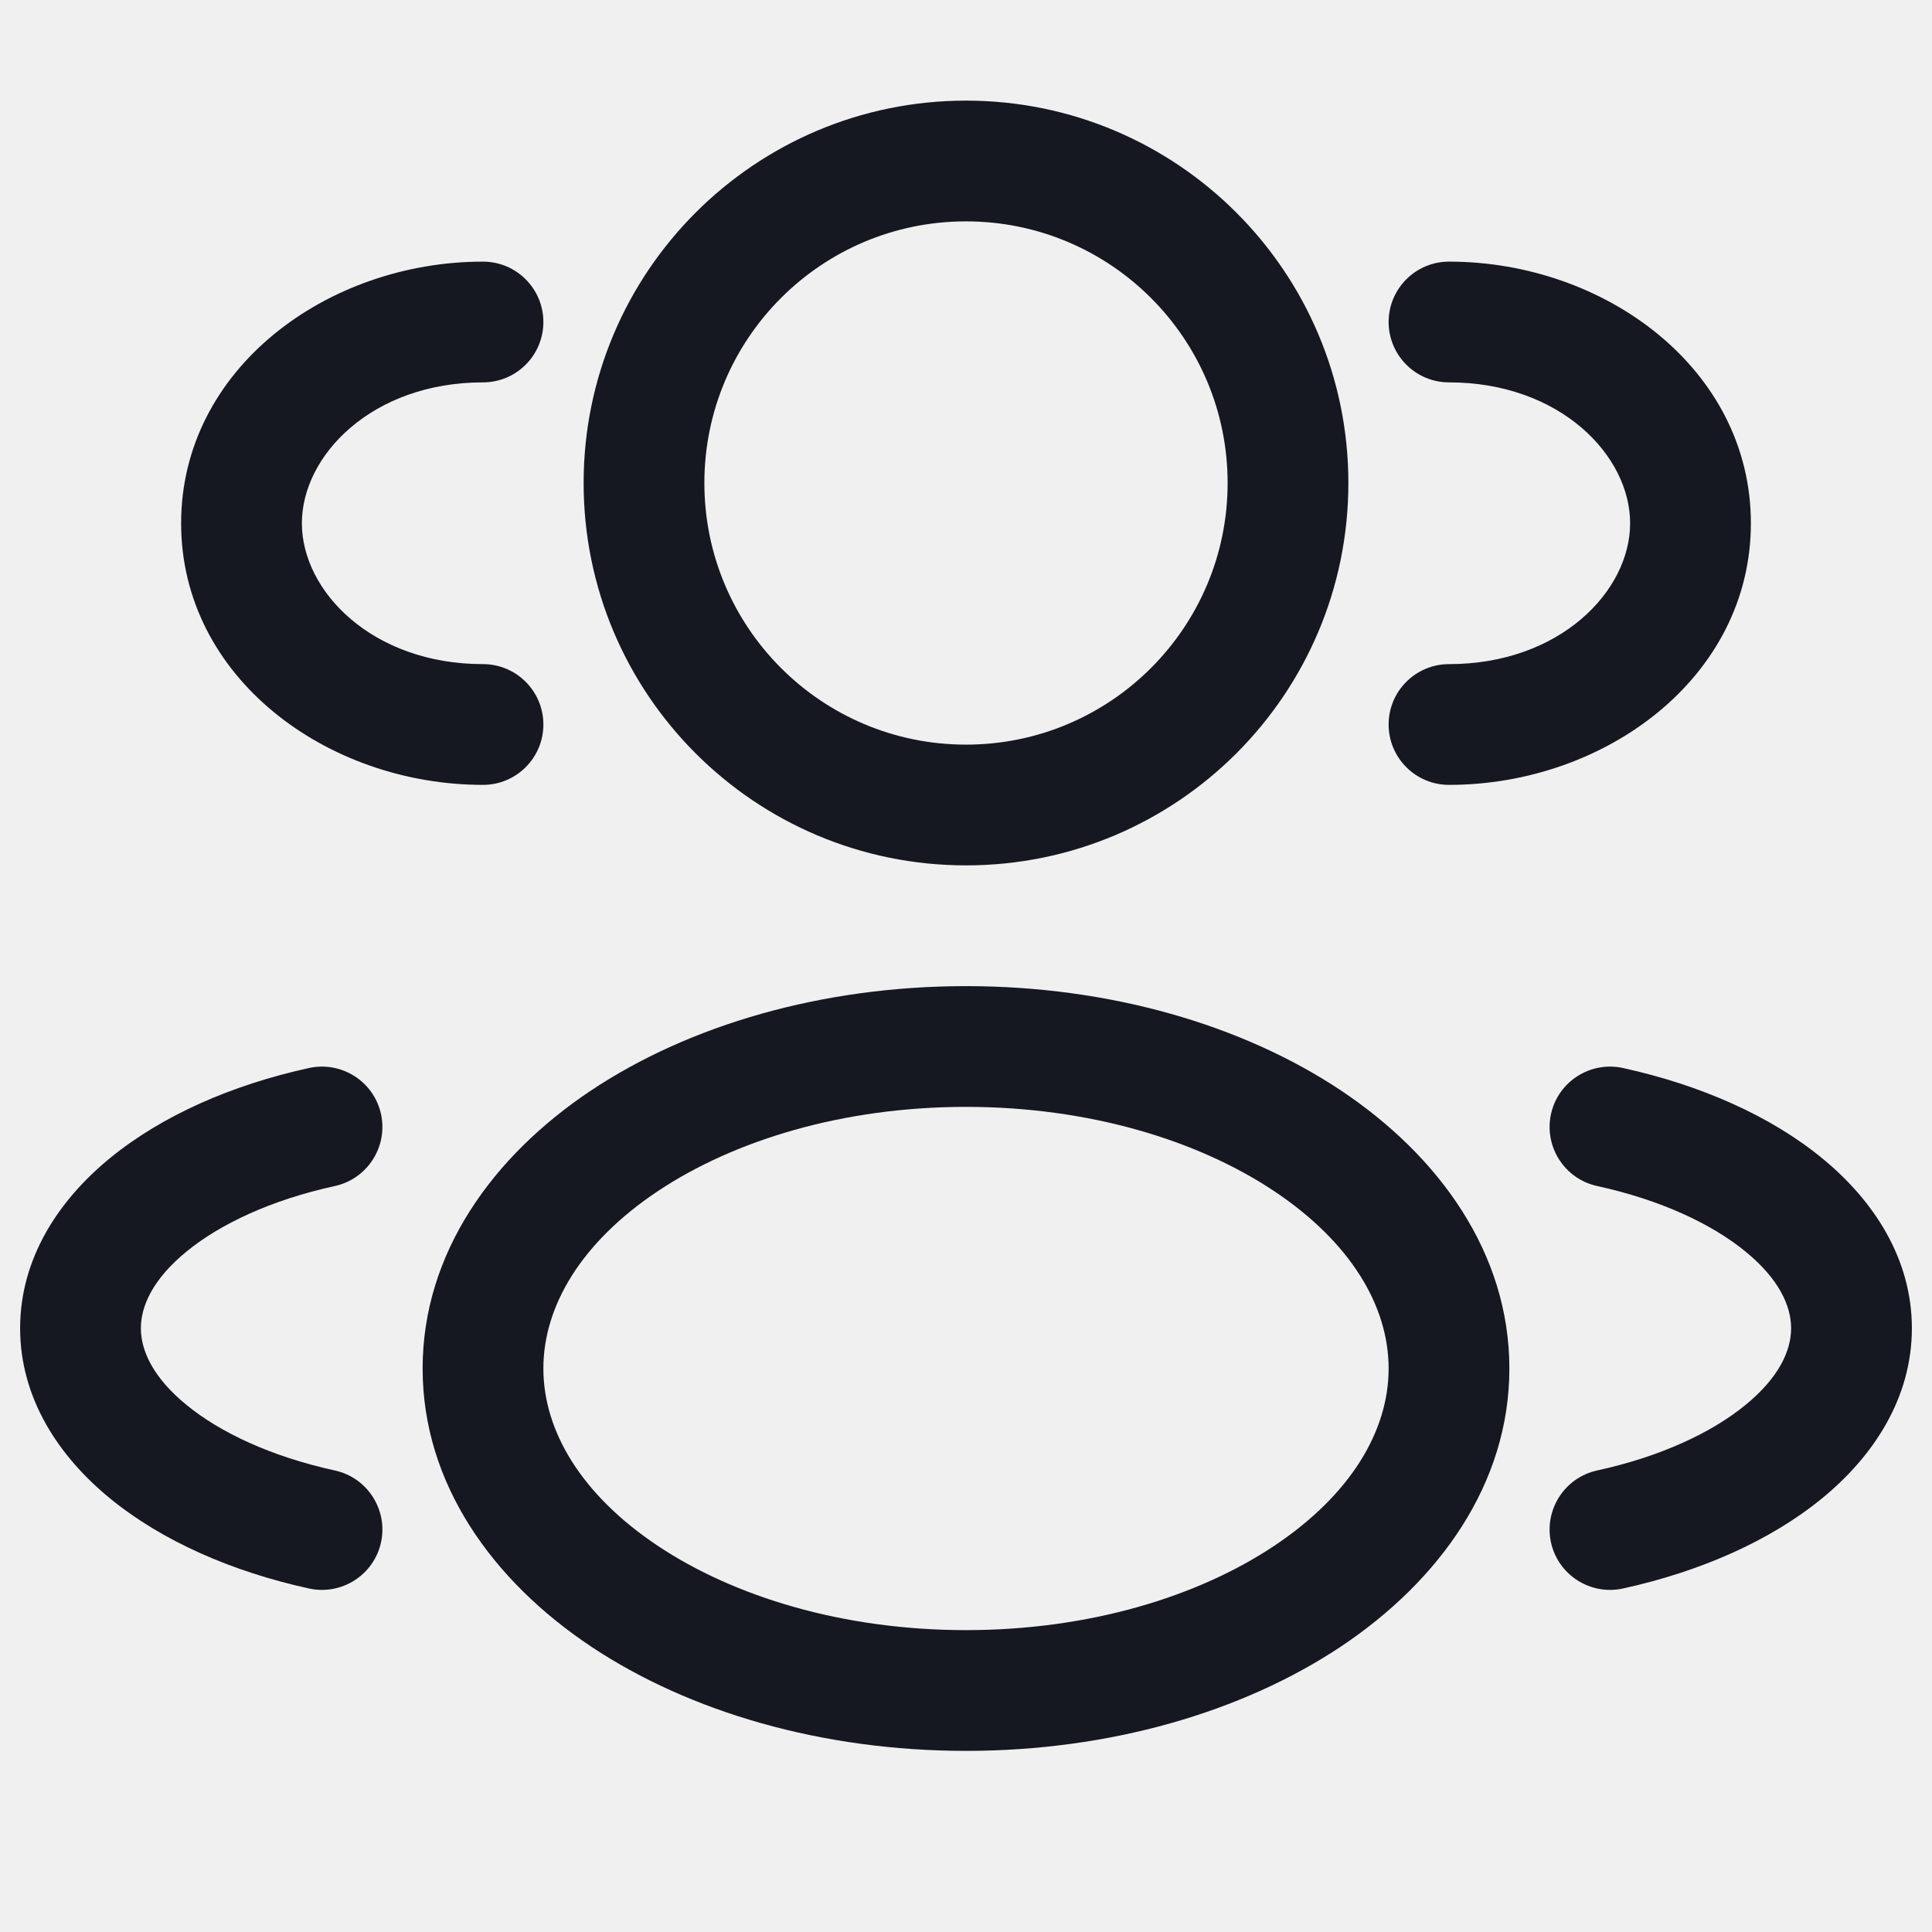
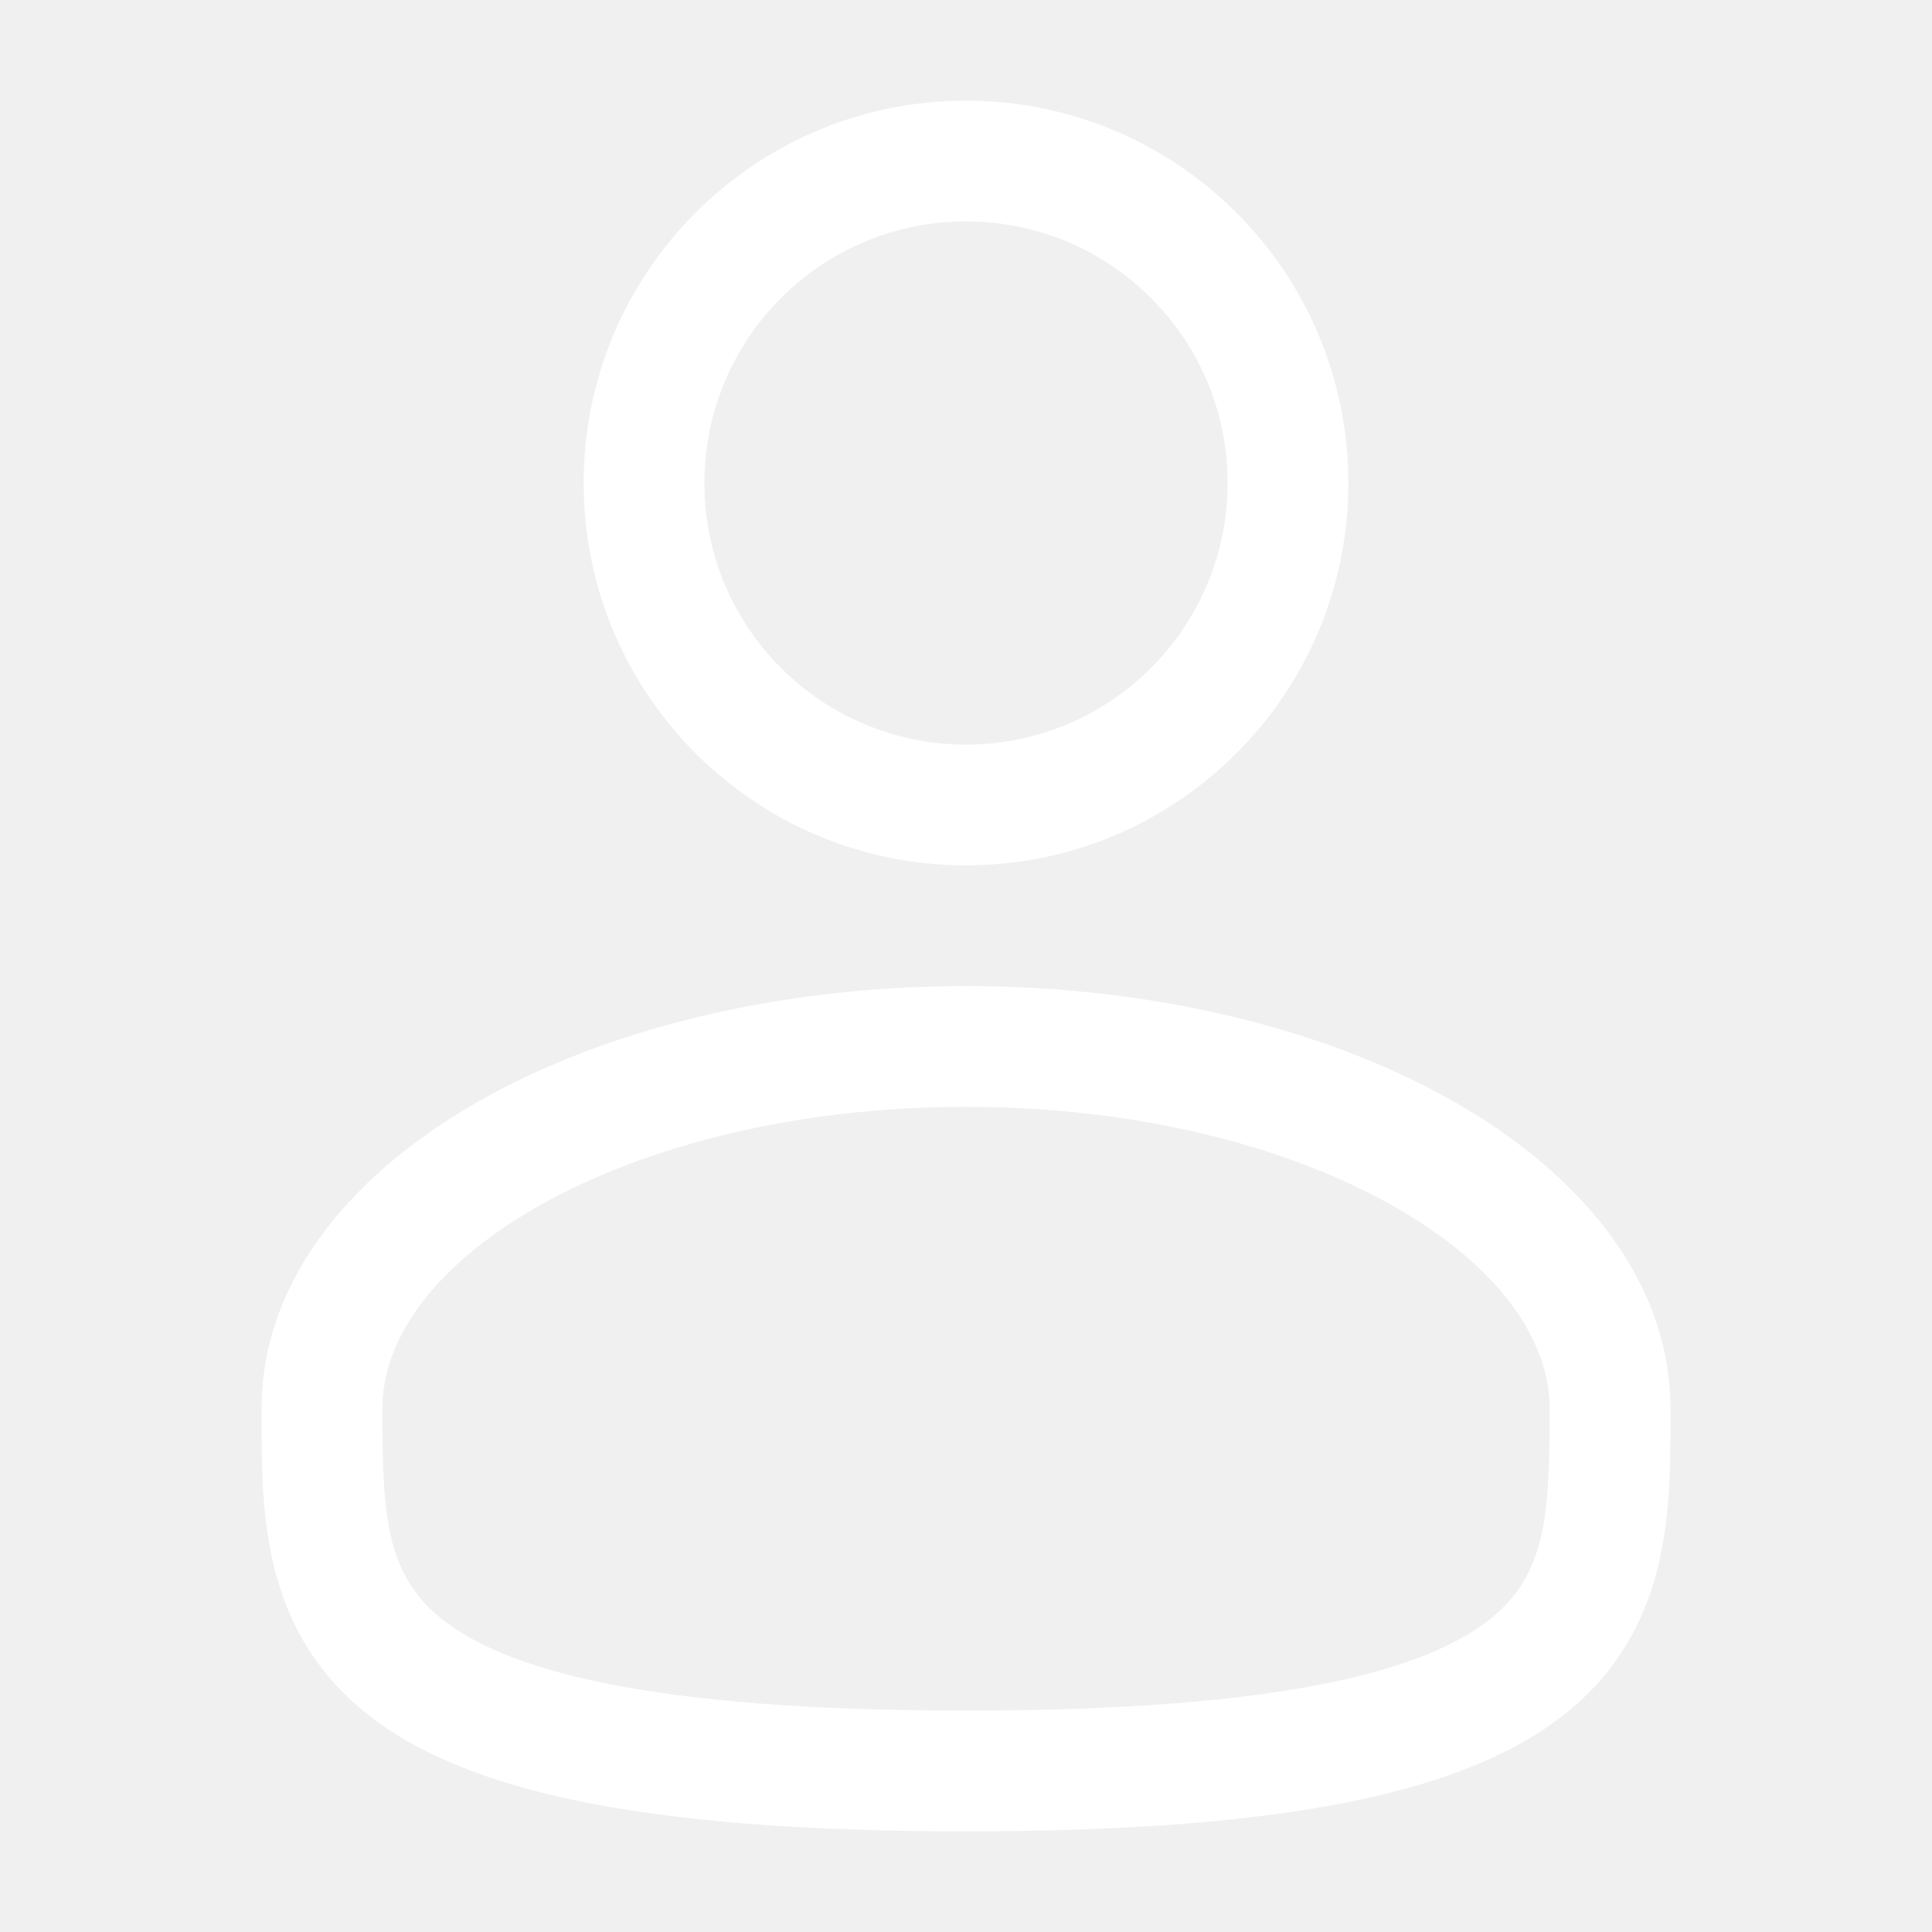
- <svg xmlns="http://www.w3.org/2000/svg" width="24" height="24" viewBox="0 0 24 24" fill="none">
-   <path fill-rule="evenodd" clip-rule="evenodd" d="M12 1.25C9.377 1.25 7.25 3.377 7.25 6C7.25 8.623 9.377 10.75 12 10.75C14.623 10.75 16.75 8.623 16.75 6C16.75 3.377 14.623 1.25 12 1.25ZM8.75 6C8.75 4.205 10.205 2.75 12 2.75C13.795 2.75 15.25 4.205 15.25 6C15.25 7.795 13.795 9.25 12 9.25C10.205 9.25 8.75 7.795 8.75 6Z" fill="#151821" />
-   <path d="M18 3.25C17.586 3.25 17.25 3.586 17.25 4C17.25 4.414 17.586 4.75 18 4.75C19.377 4.75 20.25 5.656 20.25 6.5C20.25 7.344 19.377 8.25 18 8.25C17.586 8.25 17.25 8.586 17.25 9C17.25 9.414 17.586 9.75 18 9.75C19.937 9.75 21.75 8.417 21.75 6.5C21.75 4.583 19.937 3.25 18 3.25Z" fill="#151821" />
-   <path d="M6.75 4C6.75 3.586 6.414 3.25 6 3.25C4.063 3.25 2.25 4.583 2.25 6.5C2.25 8.417 4.063 9.75 6 9.75C6.414 9.75 6.75 9.414 6.75 9C6.75 8.586 6.414 8.25 6 8.25C4.624 8.25 3.75 7.344 3.75 6.5C3.75 5.656 4.624 4.75 6 4.75C6.414 4.75 6.75 4.414 6.75 4Z" fill="#151821" />
-   <path fill-rule="evenodd" clip-rule="evenodd" d="M12 12.25C10.216 12.25 8.566 12.731 7.341 13.547C6.121 14.361 5.25 15.567 5.25 17C5.25 18.433 6.121 19.639 7.341 20.453C8.566 21.269 10.216 21.75 12 21.75C13.784 21.75 15.434 21.269 16.659 20.453C17.878 19.639 18.75 18.433 18.75 17C18.75 15.567 17.878 14.361 16.659 13.547C15.434 12.731 13.784 12.25 12 12.25ZM6.75 17C6.75 16.224 7.222 15.43 8.173 14.796C9.12 14.165 10.471 13.75 12 13.75C13.529 13.75 14.88 14.165 15.827 14.796C16.778 15.43 17.25 16.224 17.25 17C17.25 17.776 16.778 18.57 15.827 19.204C14.88 19.835 13.529 20.25 12 20.25C10.471 20.25 9.12 19.835 8.173 19.204C7.222 18.57 6.75 17.776 6.75 17Z" fill="#151821" />
-   <path d="M19.267 13.839C19.356 13.435 19.756 13.179 20.161 13.267C21.122 13.478 21.989 13.859 22.633 14.386C23.276 14.912 23.75 15.635 23.75 16.5C23.75 17.365 23.276 18.088 22.633 18.614C21.989 19.141 21.122 19.522 20.161 19.733C19.756 19.821 19.356 19.565 19.267 19.161C19.179 18.756 19.435 18.356 19.839 18.267C20.632 18.094 21.265 17.795 21.683 17.453C22.101 17.111 22.25 16.776 22.25 16.5C22.25 16.224 22.101 15.889 21.683 15.547C21.265 15.205 20.632 14.906 19.839 14.733C19.435 14.644 19.179 14.244 19.267 13.839Z" fill="#151821" />
-   <path d="M3.839 13.267C4.244 13.179 4.644 13.435 4.733 13.839C4.821 14.244 4.565 14.644 4.161 14.733C3.368 14.906 2.735 15.205 2.317 15.547C1.899 15.889 1.75 16.224 1.75 16.5C1.75 16.776 1.899 17.111 2.317 17.453C2.735 17.795 3.368 18.094 4.161 18.267C4.565 18.356 4.821 18.756 4.733 19.161C4.644 19.565 4.244 19.821 3.839 19.733C2.877 19.522 2.011 19.141 1.367 18.614C0.724 18.088 0.25 17.365 0.25 16.5C0.25 15.635 0.724 14.912 1.367 14.386C2.011 13.859 2.877 13.478 3.839 13.267Z" fill="#151821" />
+ <svg xmlns="http://www.w3.org/2000/svg" width="20" height="20" viewBox="0 0 20 20" fill="none">
+   <path fill-rule="evenodd" clip-rule="evenodd" d="M10 1.042C7.814 1.042 6.042 2.814 6.042 5C6.042 7.186 7.814 8.958 10 8.958C12.186 8.958 13.958 7.186 13.958 5C13.958 2.814 12.186 1.042 10 1.042ZM7.292 5C7.292 3.504 8.504 2.292 10 2.292C11.496 2.292 12.708 3.504 12.708 5C12.708 6.496 11.496 7.708 10 7.708C8.504 7.708 7.292 6.496 7.292 5Z" fill="white" />
+   <path fill-rule="evenodd" clip-rule="evenodd" d="M10 10.208C8.072 10.208 6.296 10.646 4.98 11.387C3.683 12.116 2.708 13.222 2.708 14.583L2.708 14.668C2.707 15.636 2.706 16.852 3.772 17.72C4.297 18.147 5.03 18.45 6.022 18.651C7.016 18.852 8.312 18.958 10 18.958C11.688 18.958 12.984 18.852 13.978 18.651C14.97 18.45 15.704 18.147 16.228 17.72C17.294 16.852 17.293 15.636 17.292 14.668L17.292 14.583C17.292 13.222 16.317 12.116 15.021 11.387C13.704 10.646 11.928 10.208 10 10.208ZM3.958 14.583C3.958 13.874 4.476 13.104 5.592 12.476C6.689 11.859 8.246 11.458 10 11.458C11.754 11.458 13.311 11.859 14.408 12.476C15.524 13.104 16.042 13.874 16.042 14.583C16.042 15.673 16.008 16.287 15.439 16.75C15.13 17.002 14.614 17.247 13.73 17.426C12.849 17.604 11.645 17.708 10 17.708C8.355 17.708 7.151 17.604 6.27 17.426C5.386 17.247 4.87 17.002 4.561 16.75C3.992 16.287 3.958 15.673 3.958 14.583Z" fill="white" />
</svg>
